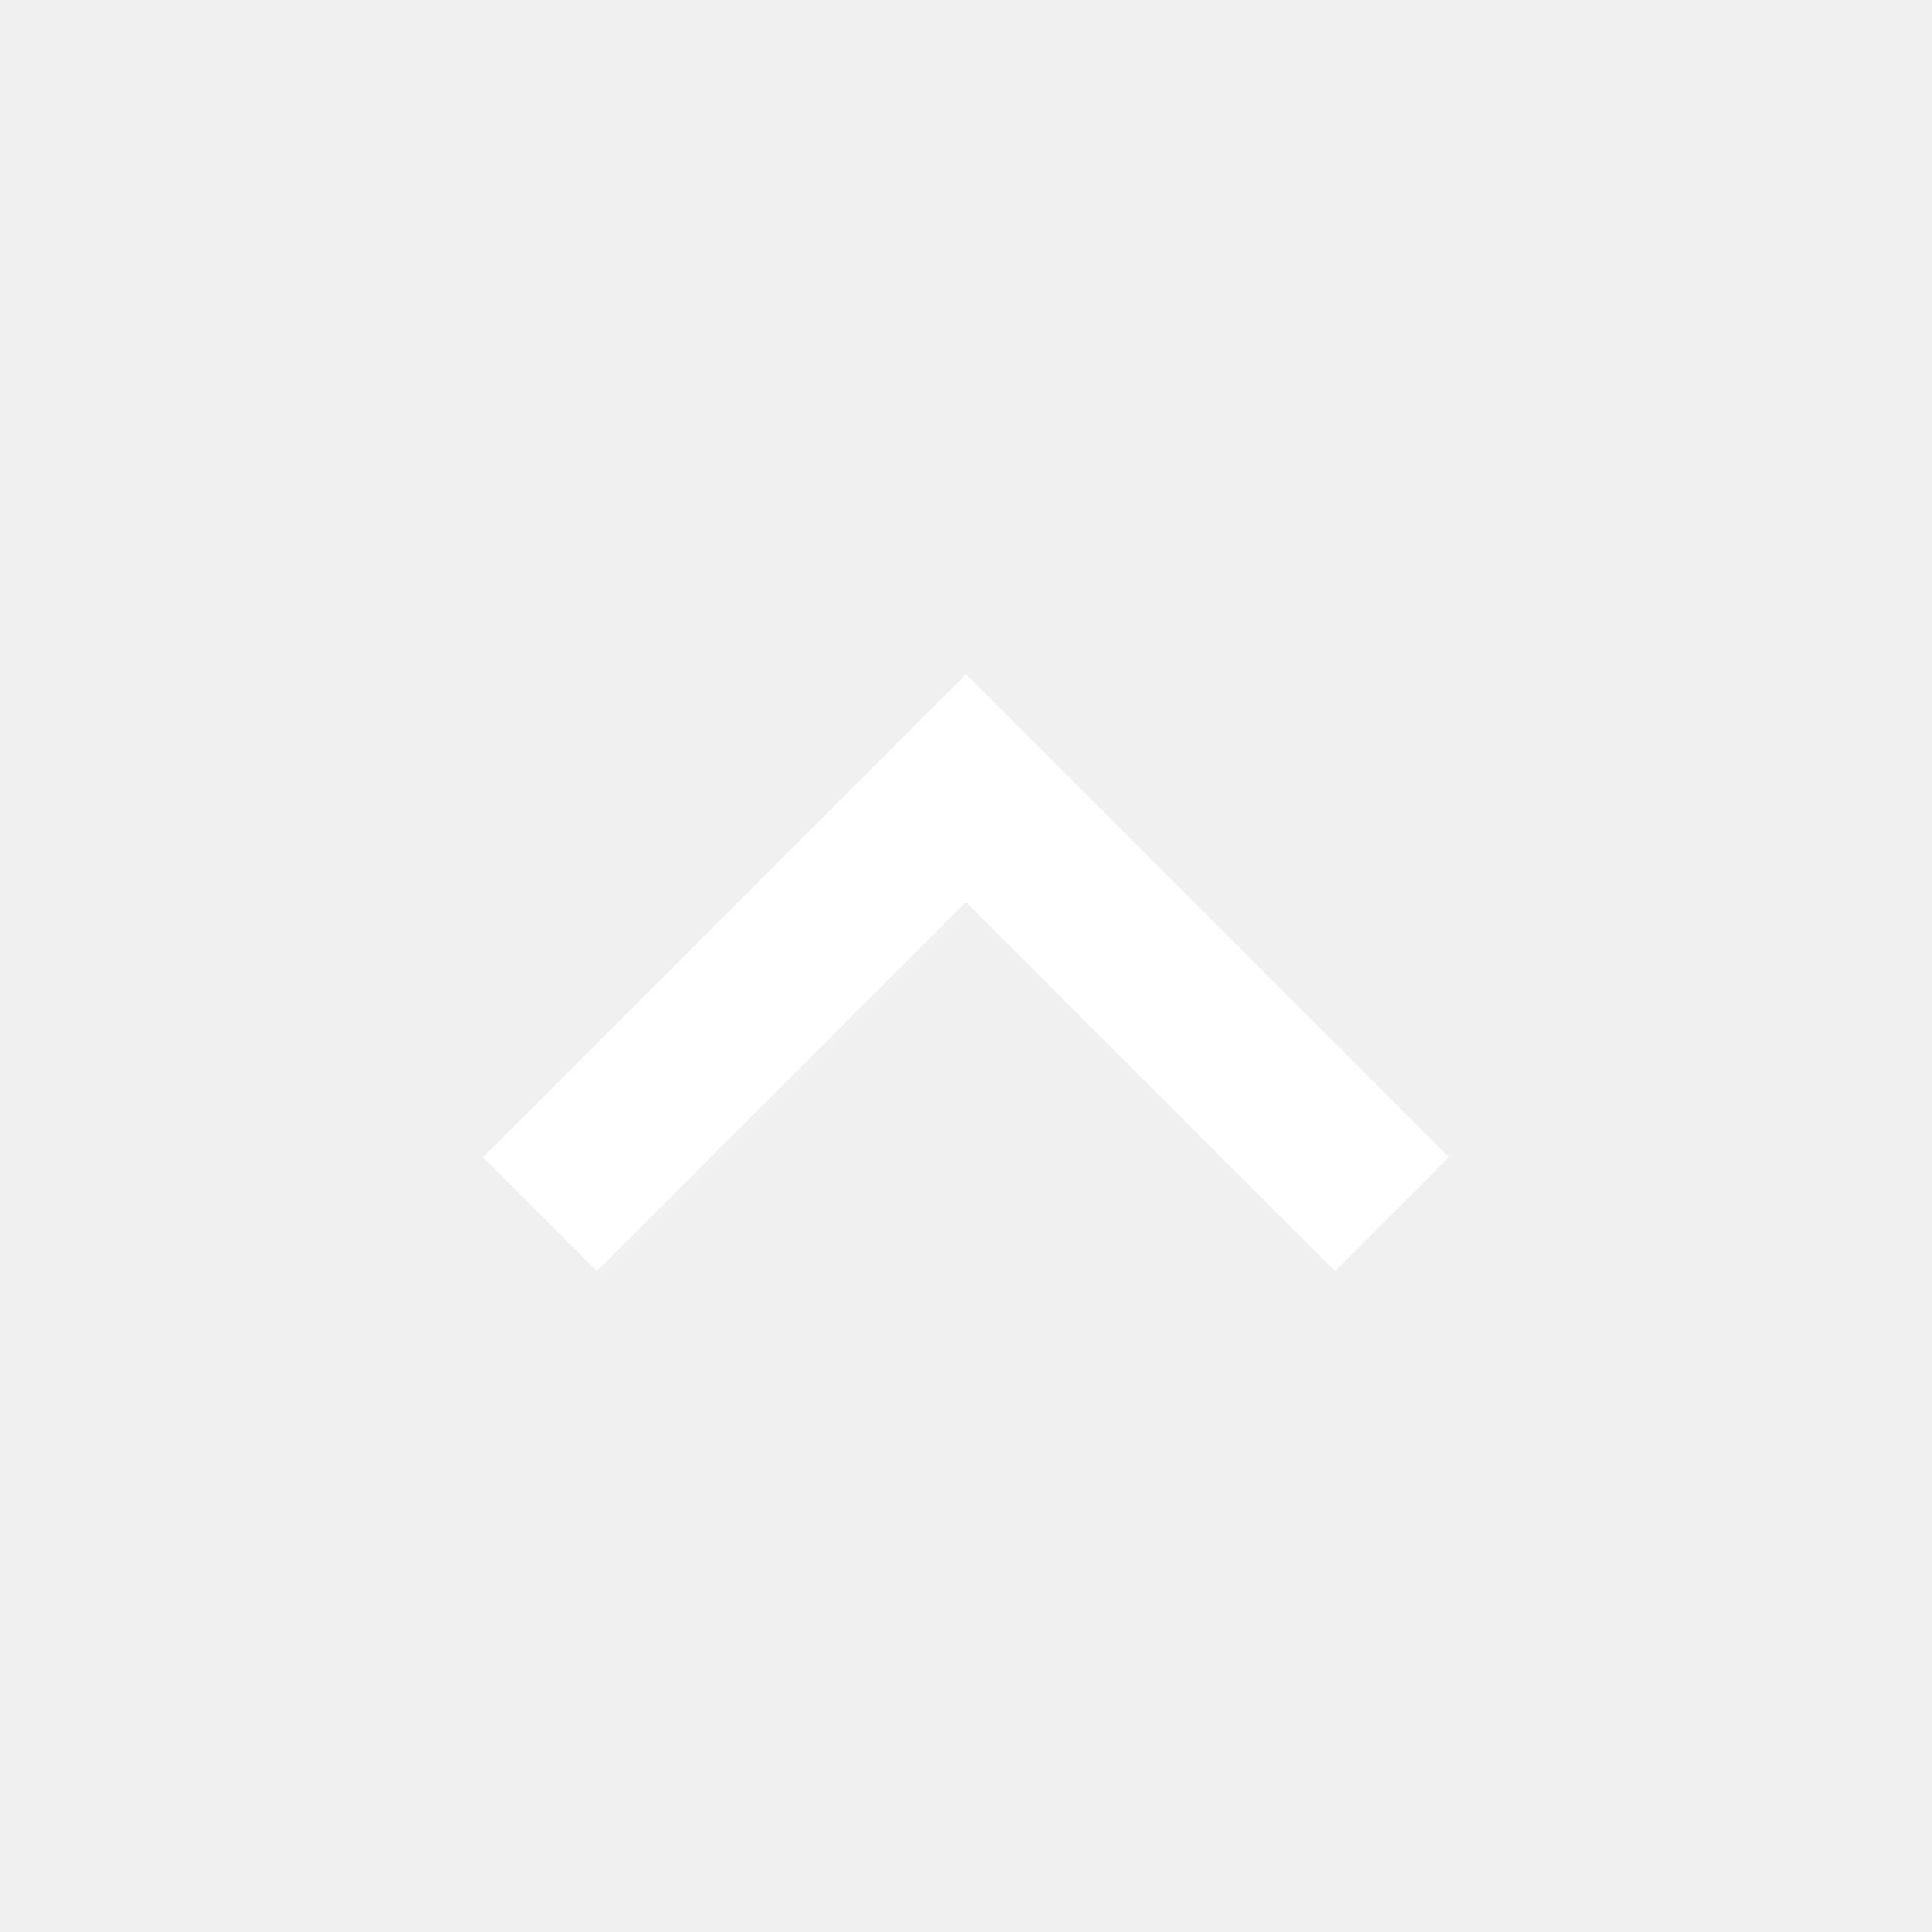
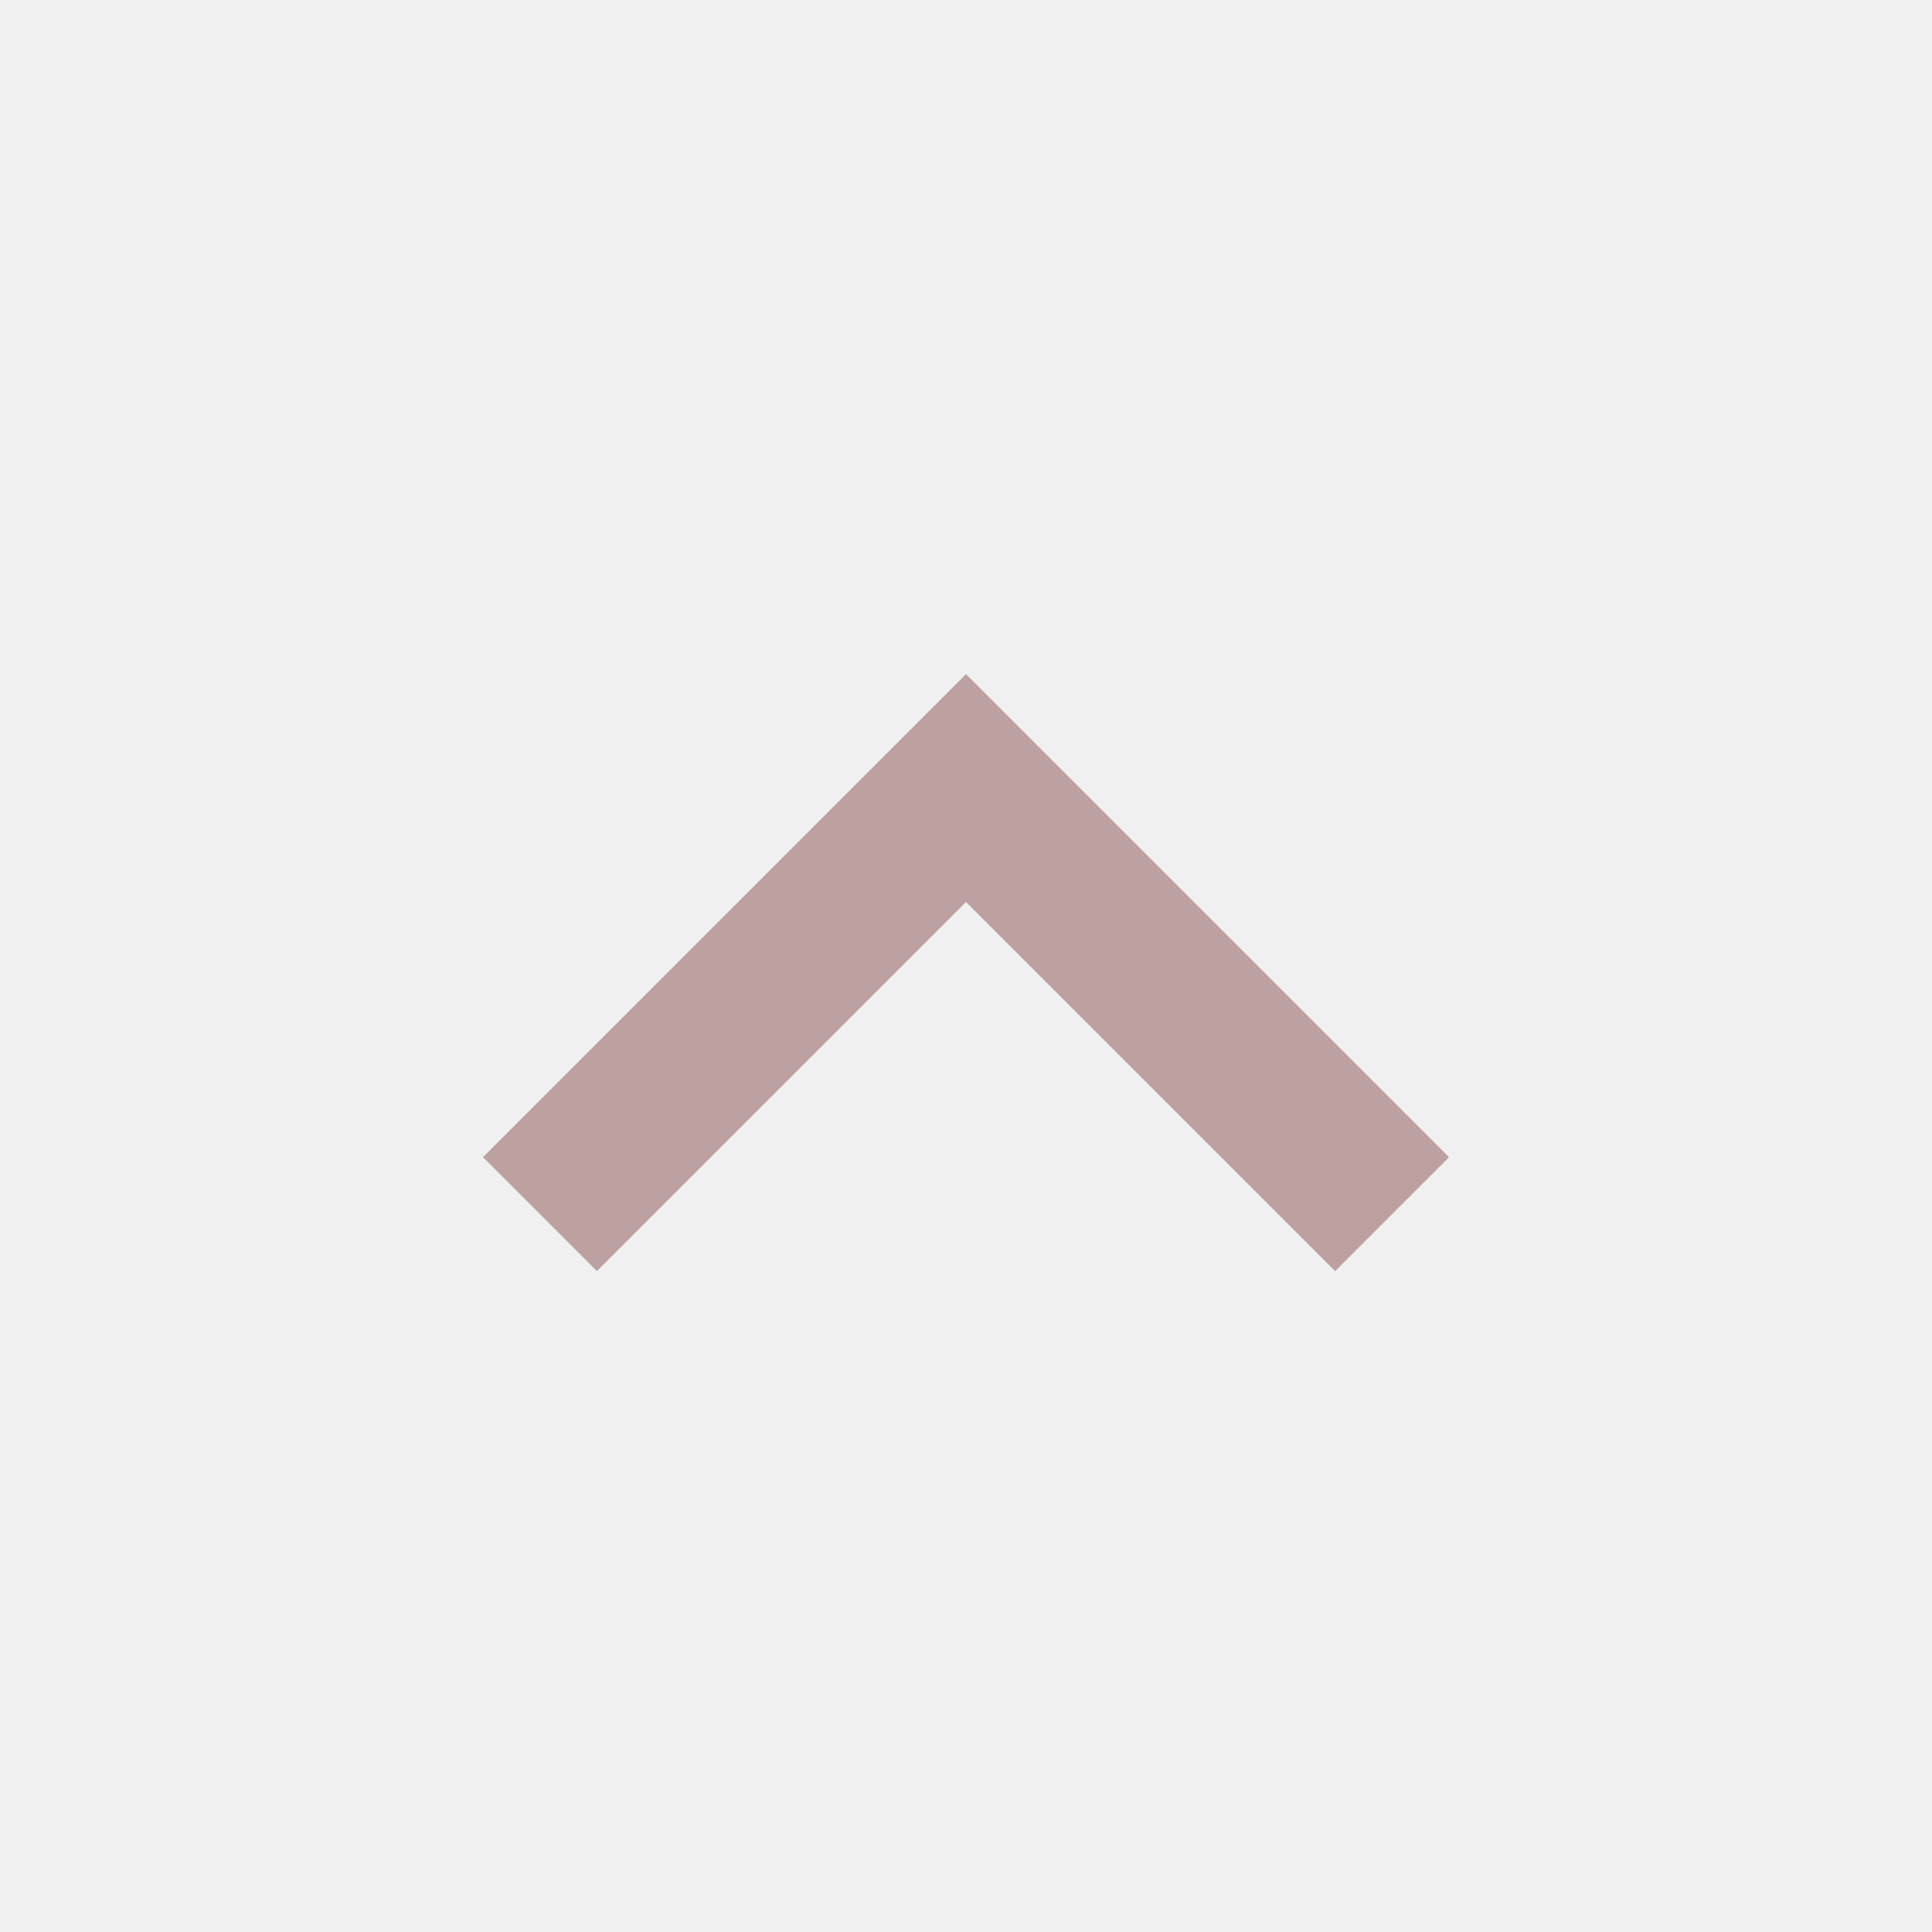
<svg xmlns="http://www.w3.org/2000/svg" width="24" height="24" viewBox="0 0 24 24" fill="none">
  <g clip-path="url(#clip0_1124_171)">
-     <path d="M7.415 15.79L12 11.205L16.585 15.79L18 14.375L12 8.375L6 14.375L7.415 15.79Z" fill="white" />
+     <path d="M7.415 15.79L12 11.205L16.585 15.79L18 14.375L12 8.375L6 14.375L7.415 15.79Z" fill="#BDA0A0" />
  </g>
  <defs>
    <clipPath id="clip0_1124_171">
      <rect width="24" height="24" fill="white" transform="matrix(1 0 0 -1 0 24)" />
    </clipPath>
  </defs>
</svg>
